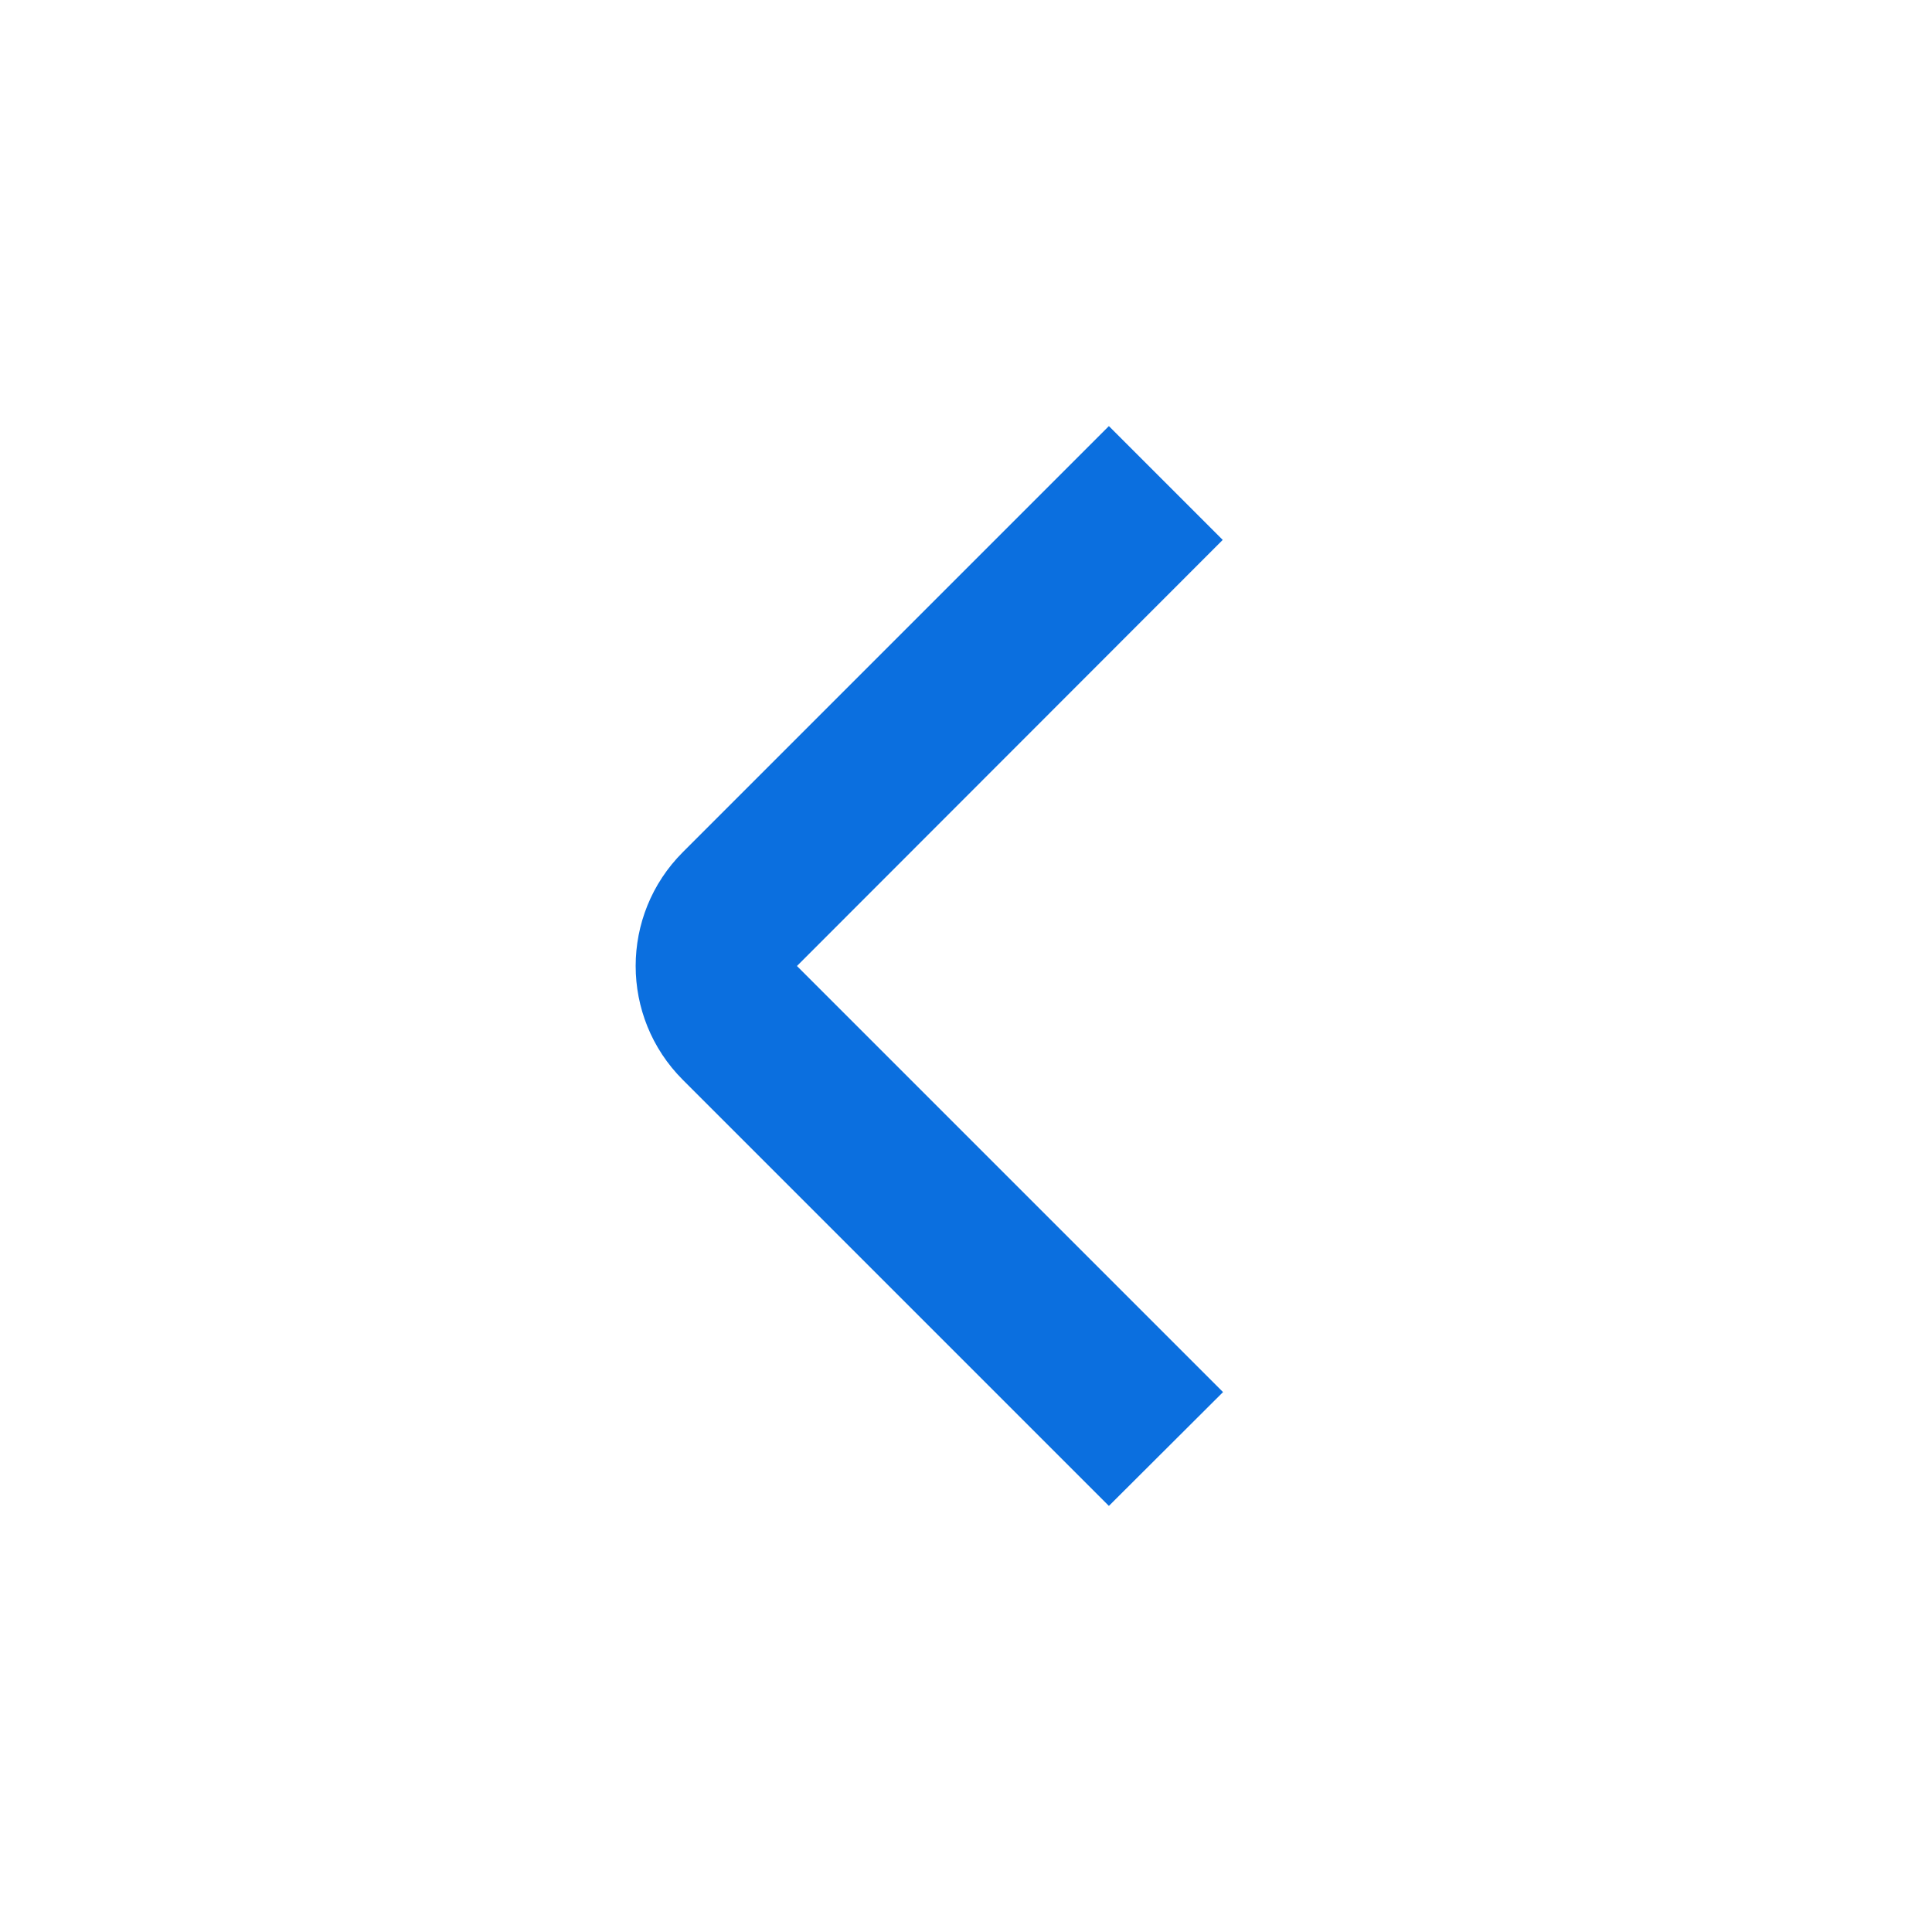
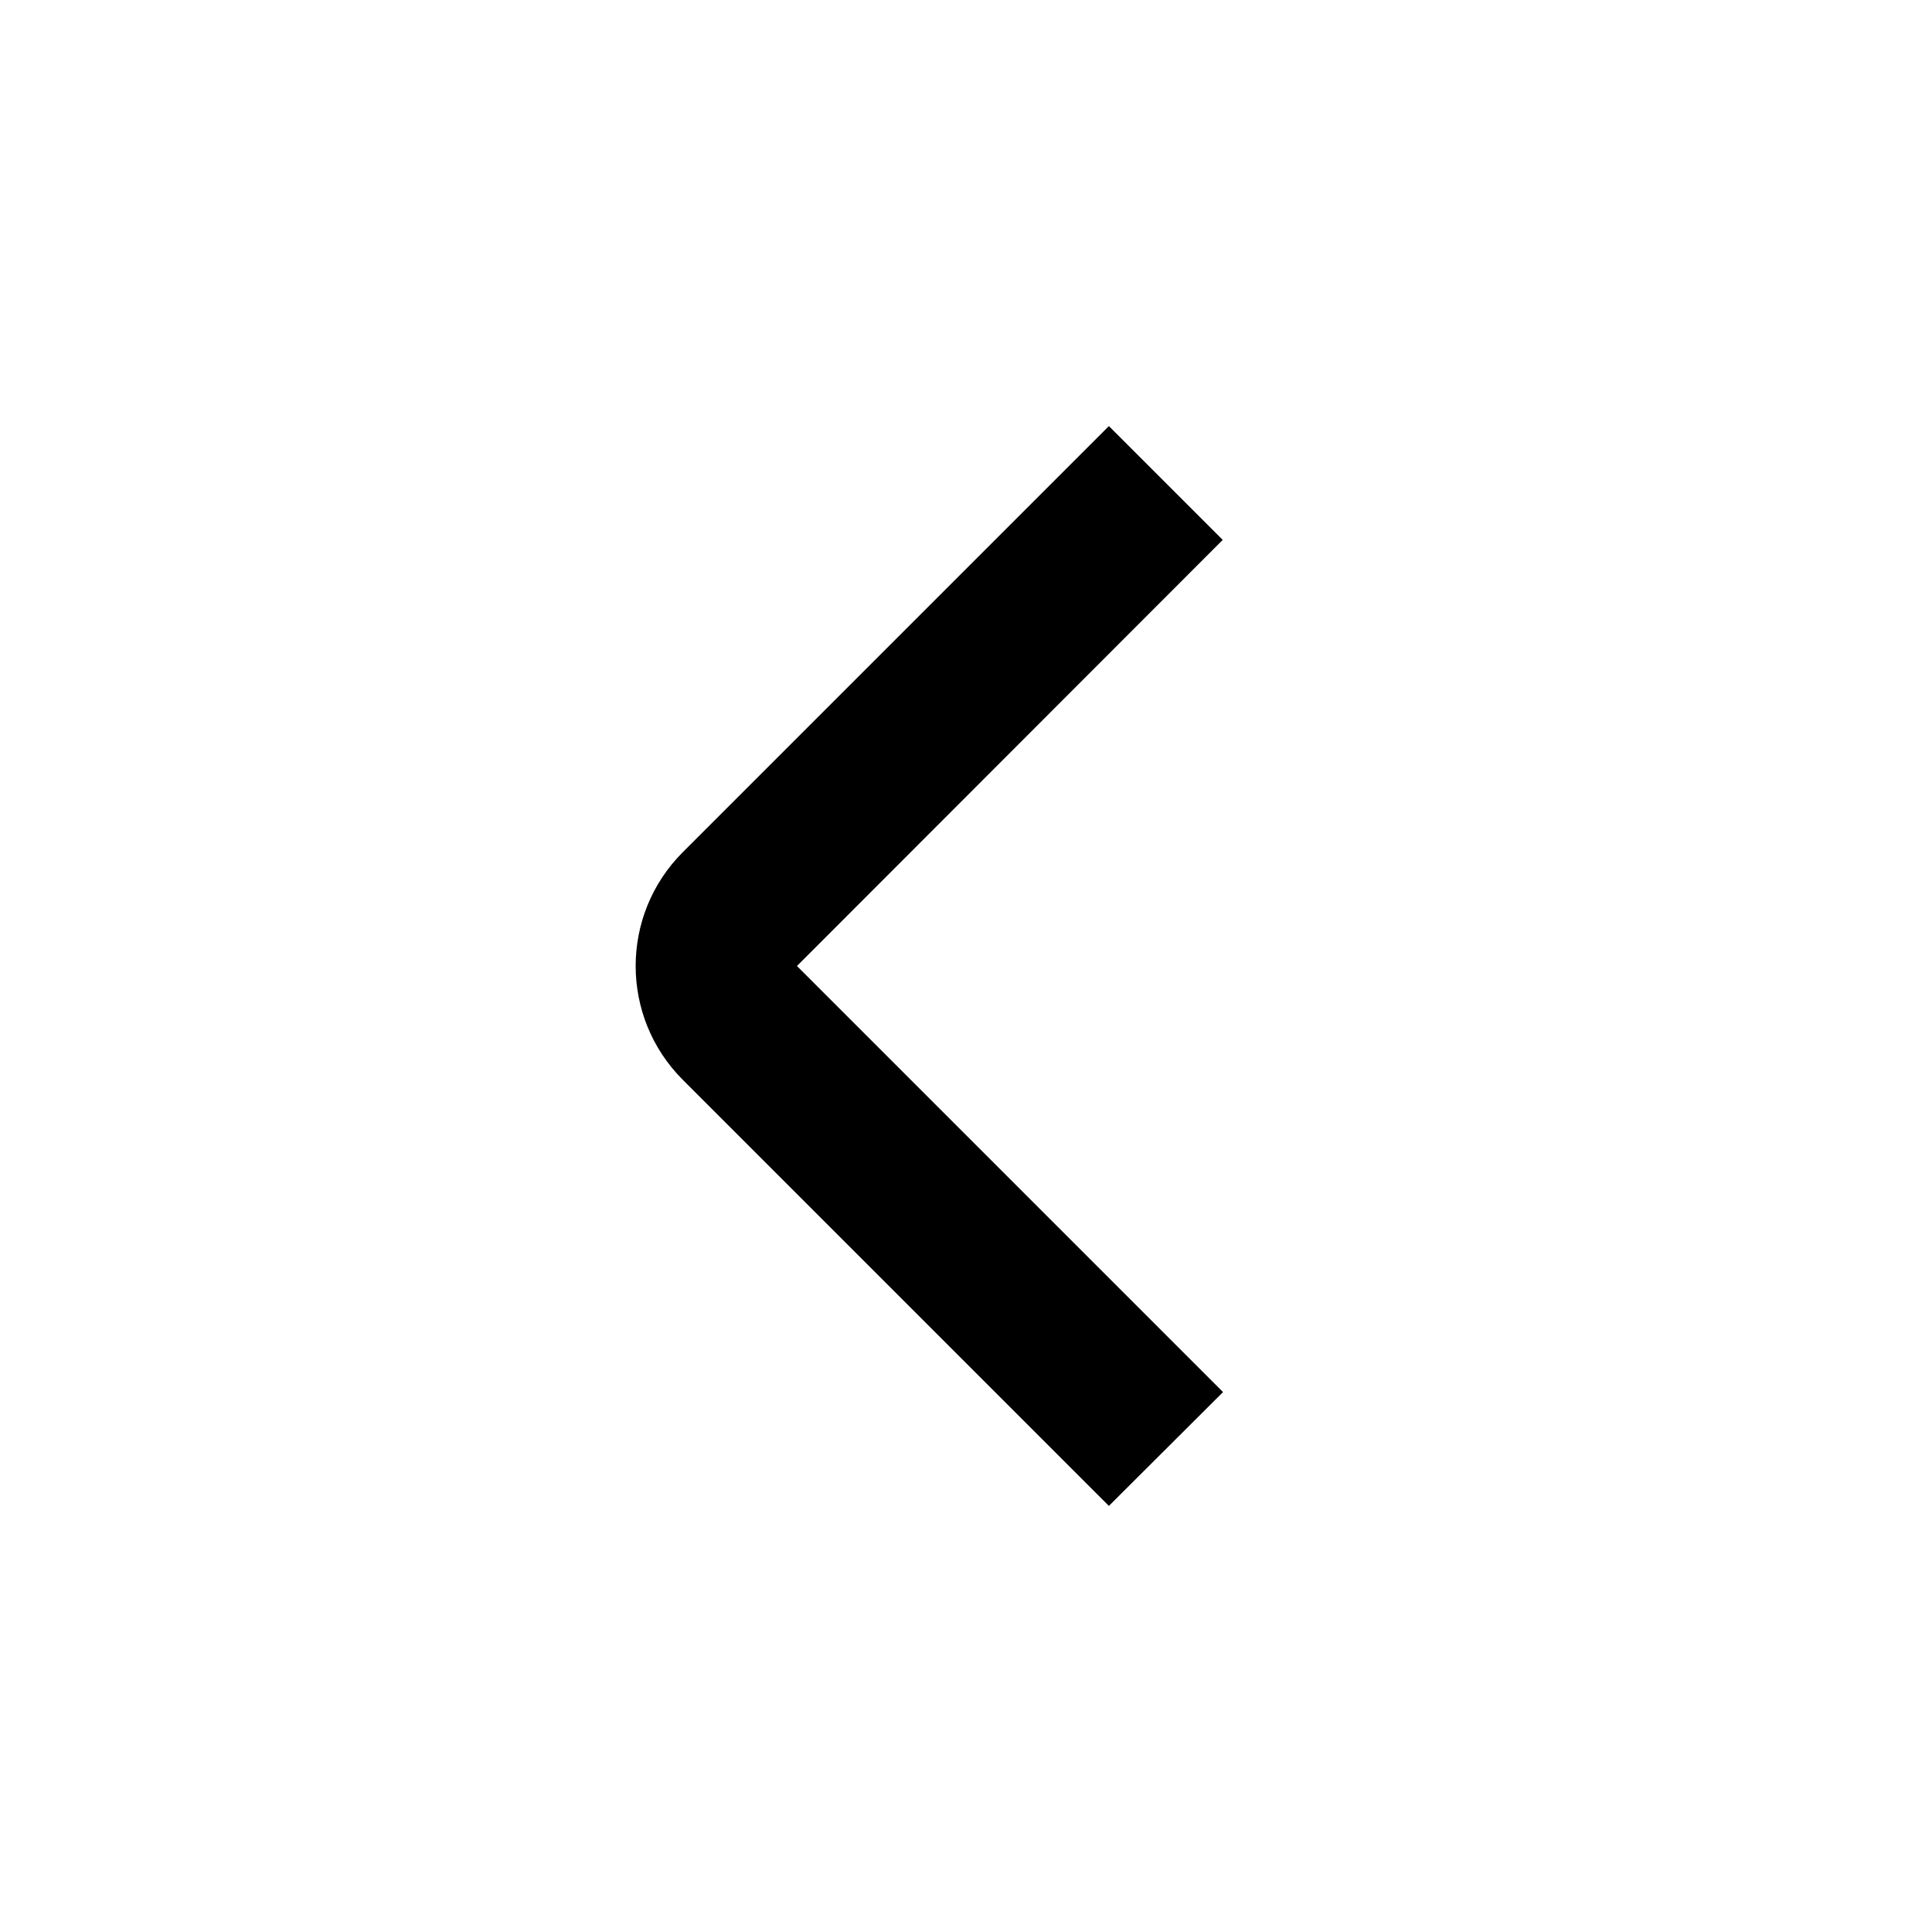
<svg xmlns="http://www.w3.org/2000/svg" id="Layer_1" data-name="Layer 1" viewBox="0 0 24 24">
-   <path d="M13.775,18.707,8.482,13.414a2,2,0,0,1,0-2.828l5.293-5.293,1.414,1.414L9.9,12l5.293,5.293Z" fill="#0B6FDF" />
+   <path d="M13.775,18.707,8.482,13.414a2,2,0,0,1,0-2.828l5.293-5.293,1.414,1.414L9.9,12l5.293,5.293Z" />
</svg>
